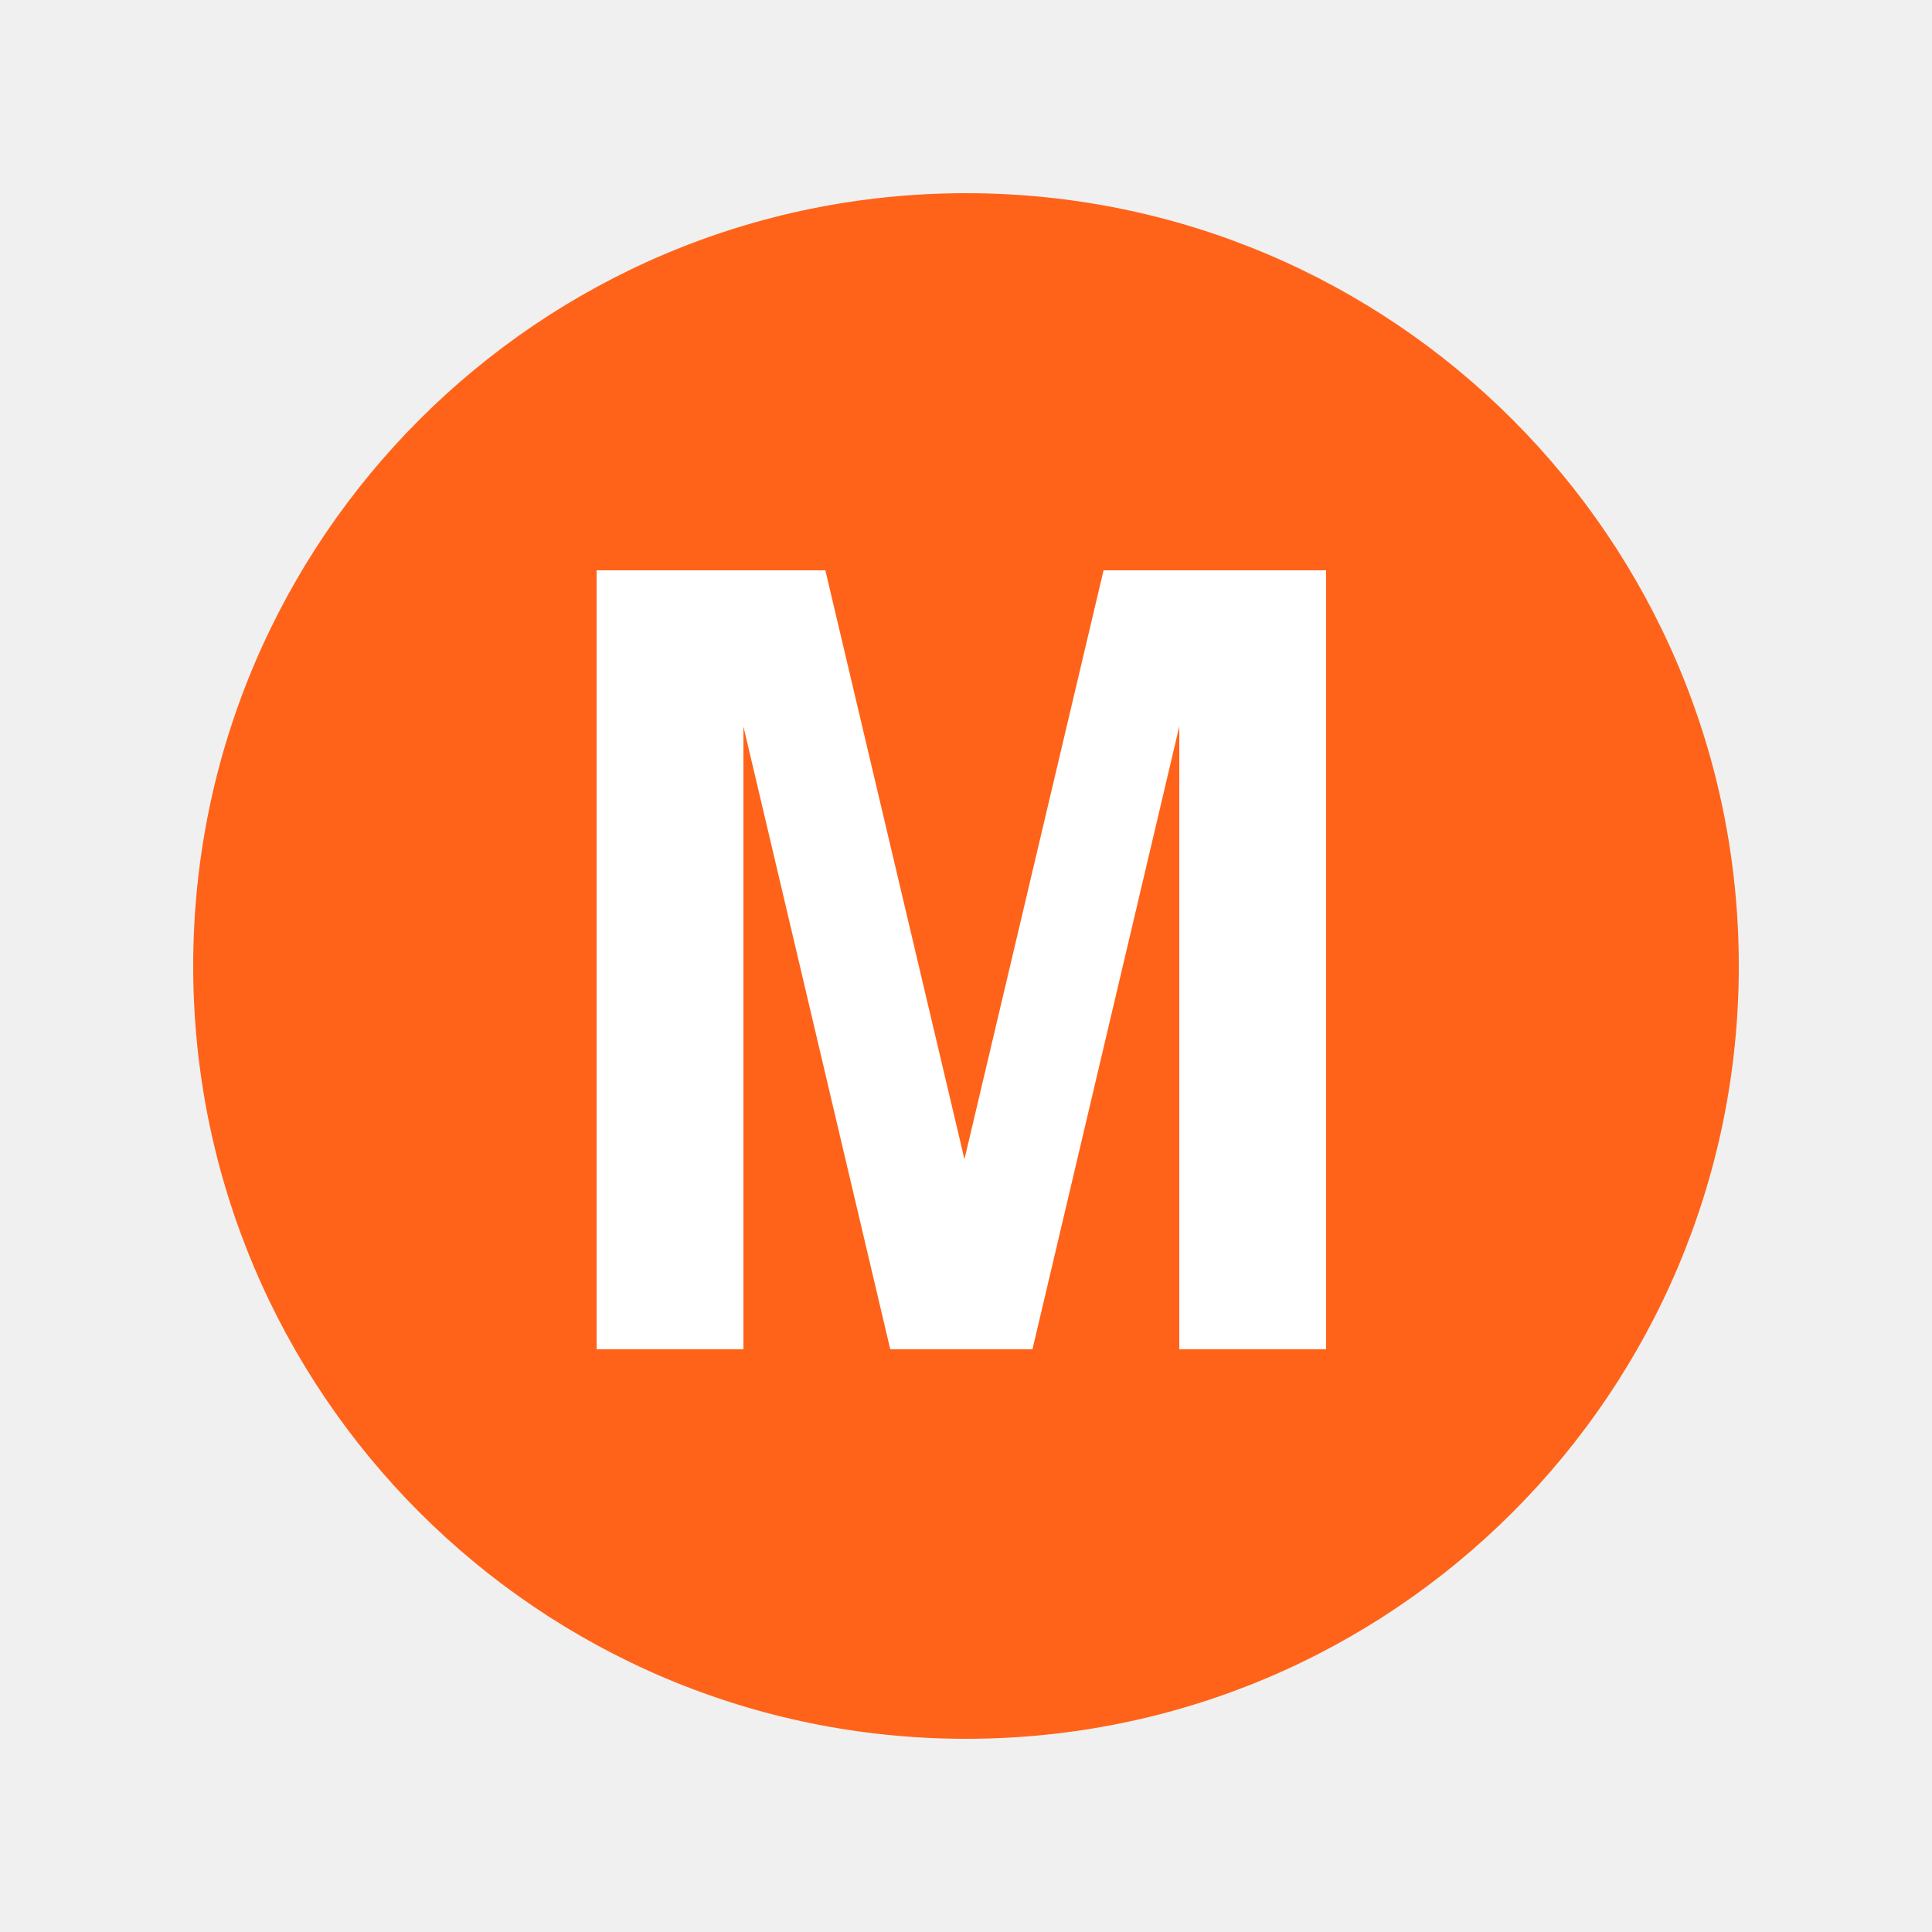
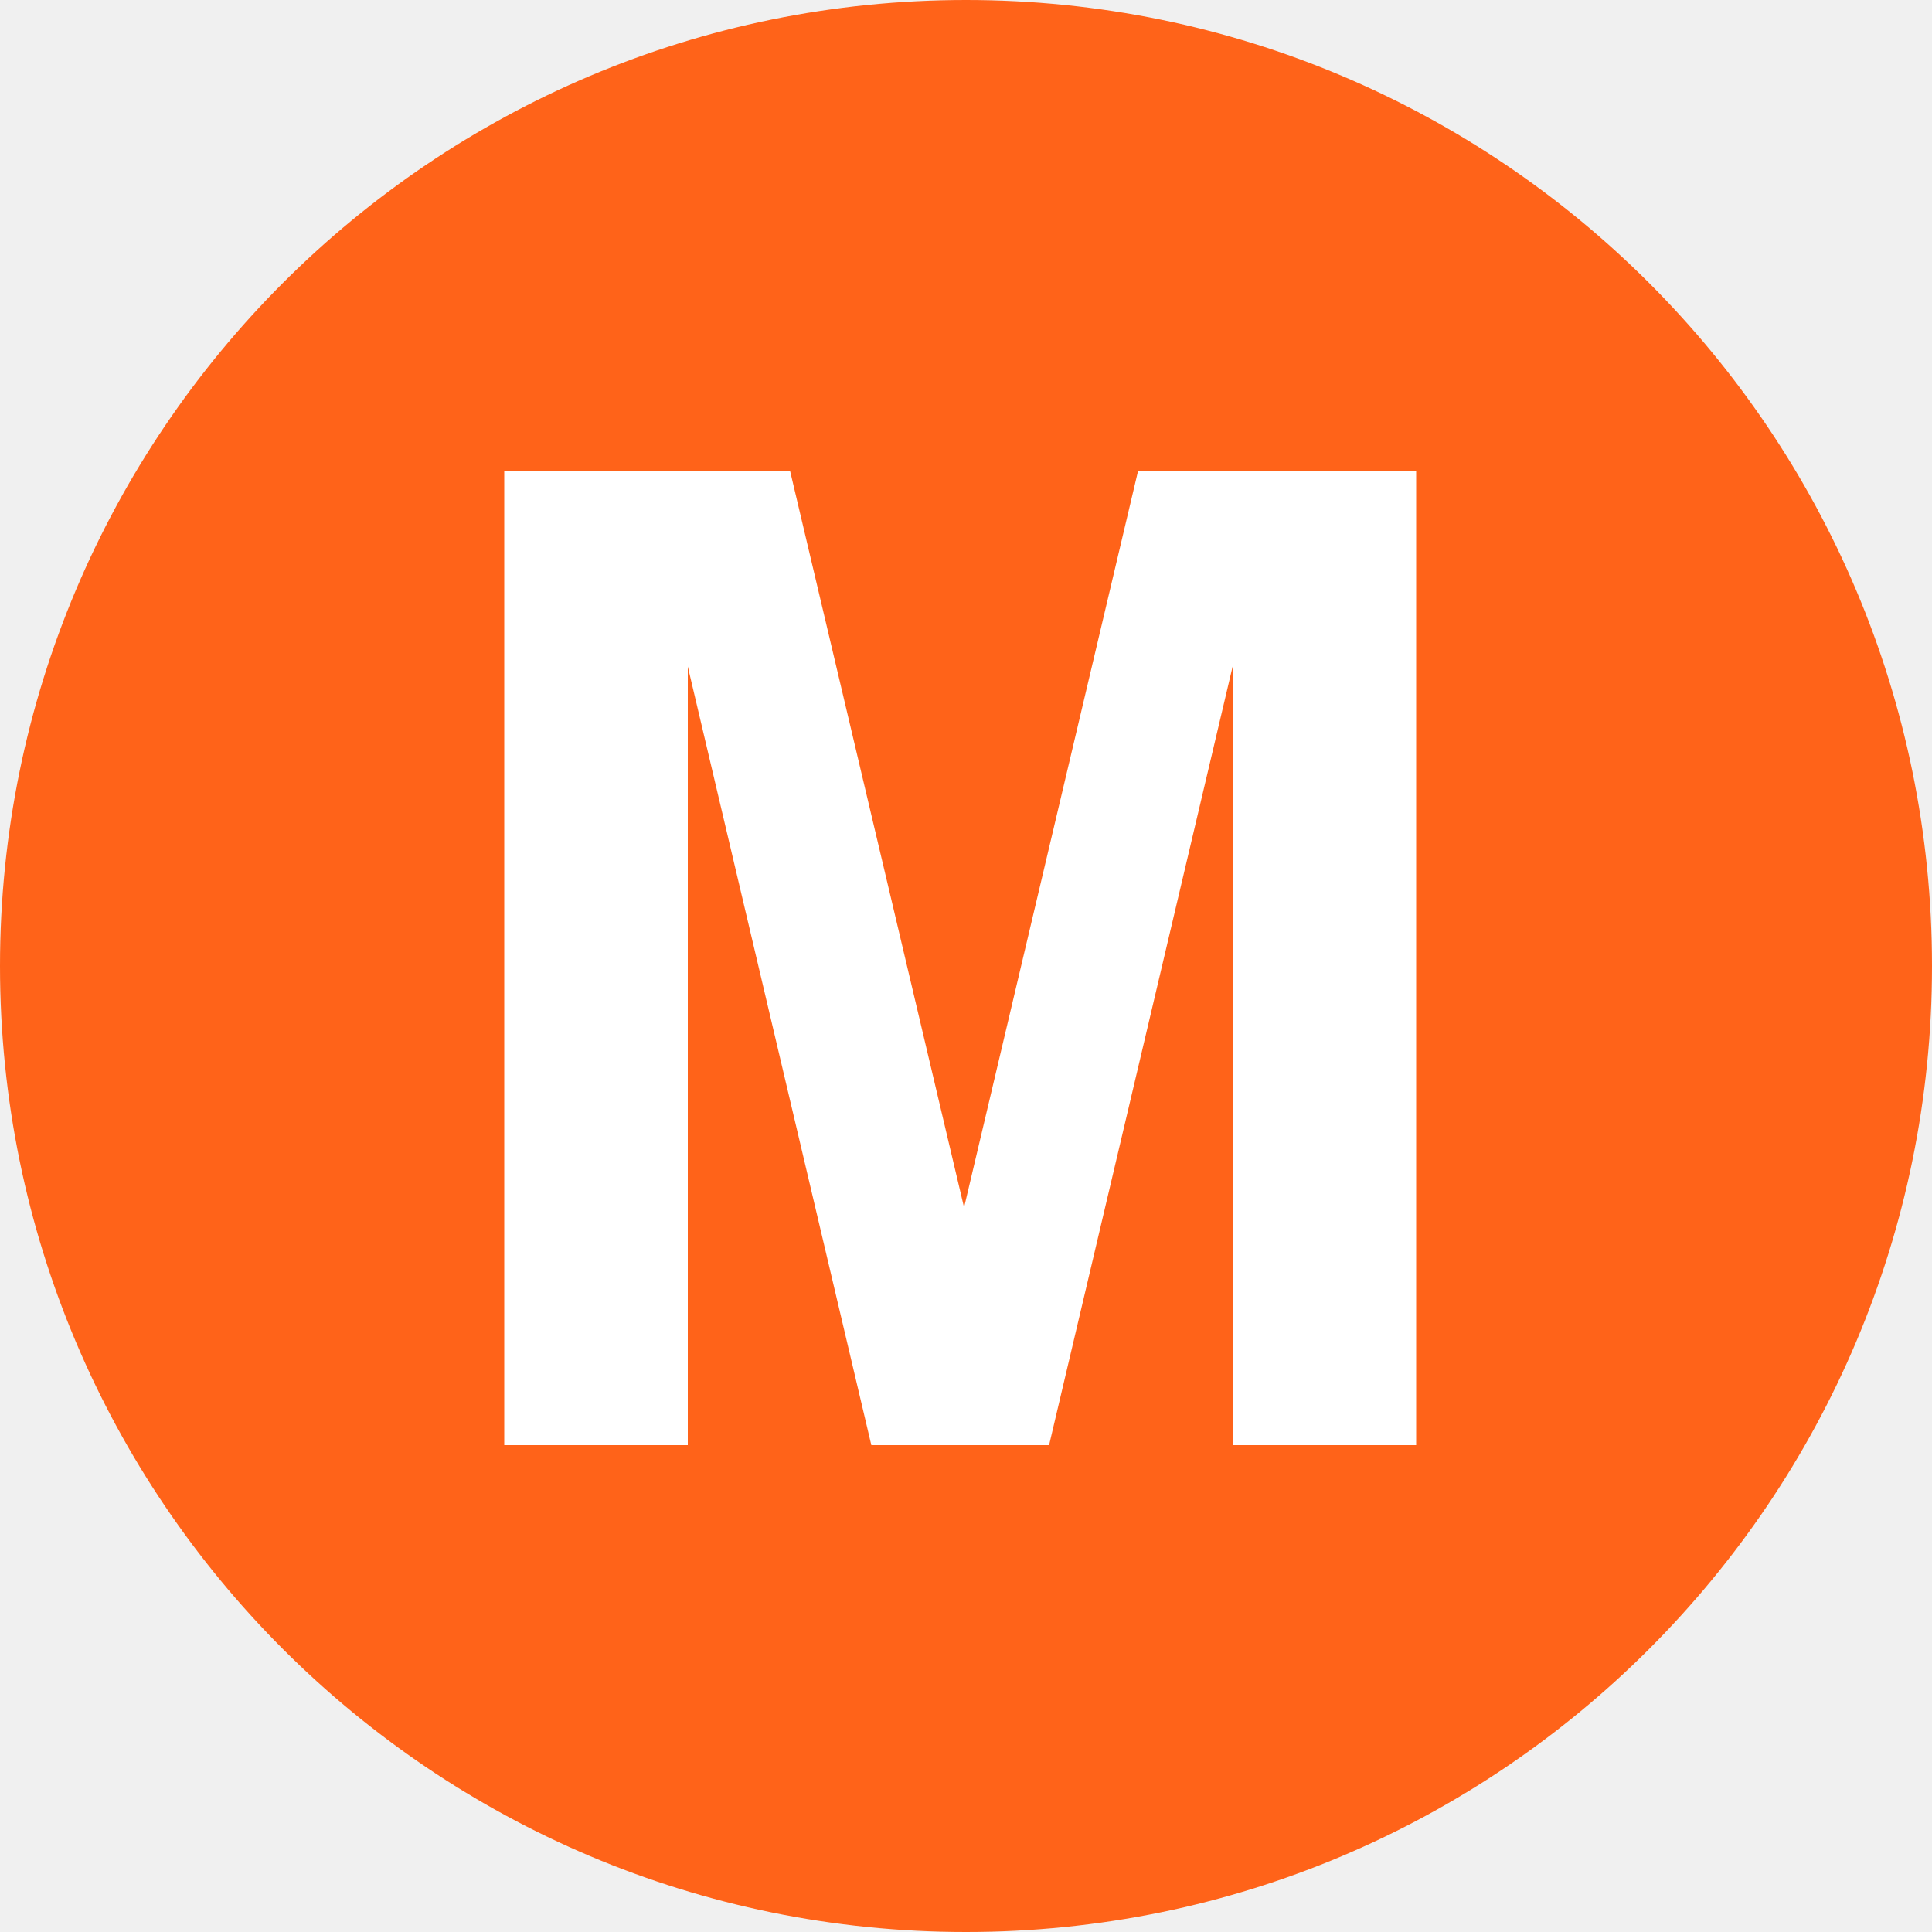
- <svg xmlns="http://www.w3.org/2000/svg" width="250px" height="250px" viewBox="0 0 125 125">
+ <svg xmlns="http://www.w3.org/2000/svg" width="250px" height="250px" viewBox="12.5 12.5 100 100">
  <circle cx="62.5" cy="62.5" r="50" fill="#FF6319" />
  <polygon points="85.8,87.3 85.8,36.9 71.4,36.9 62.4,75 53.4,36.9 38.6,36.9 38.6,87.3 48.1,87.3 48.1,47 57.6,87.3 66.8,87.3 76.3,47 76.3,87.3" fill="#FFF" />
</svg>
